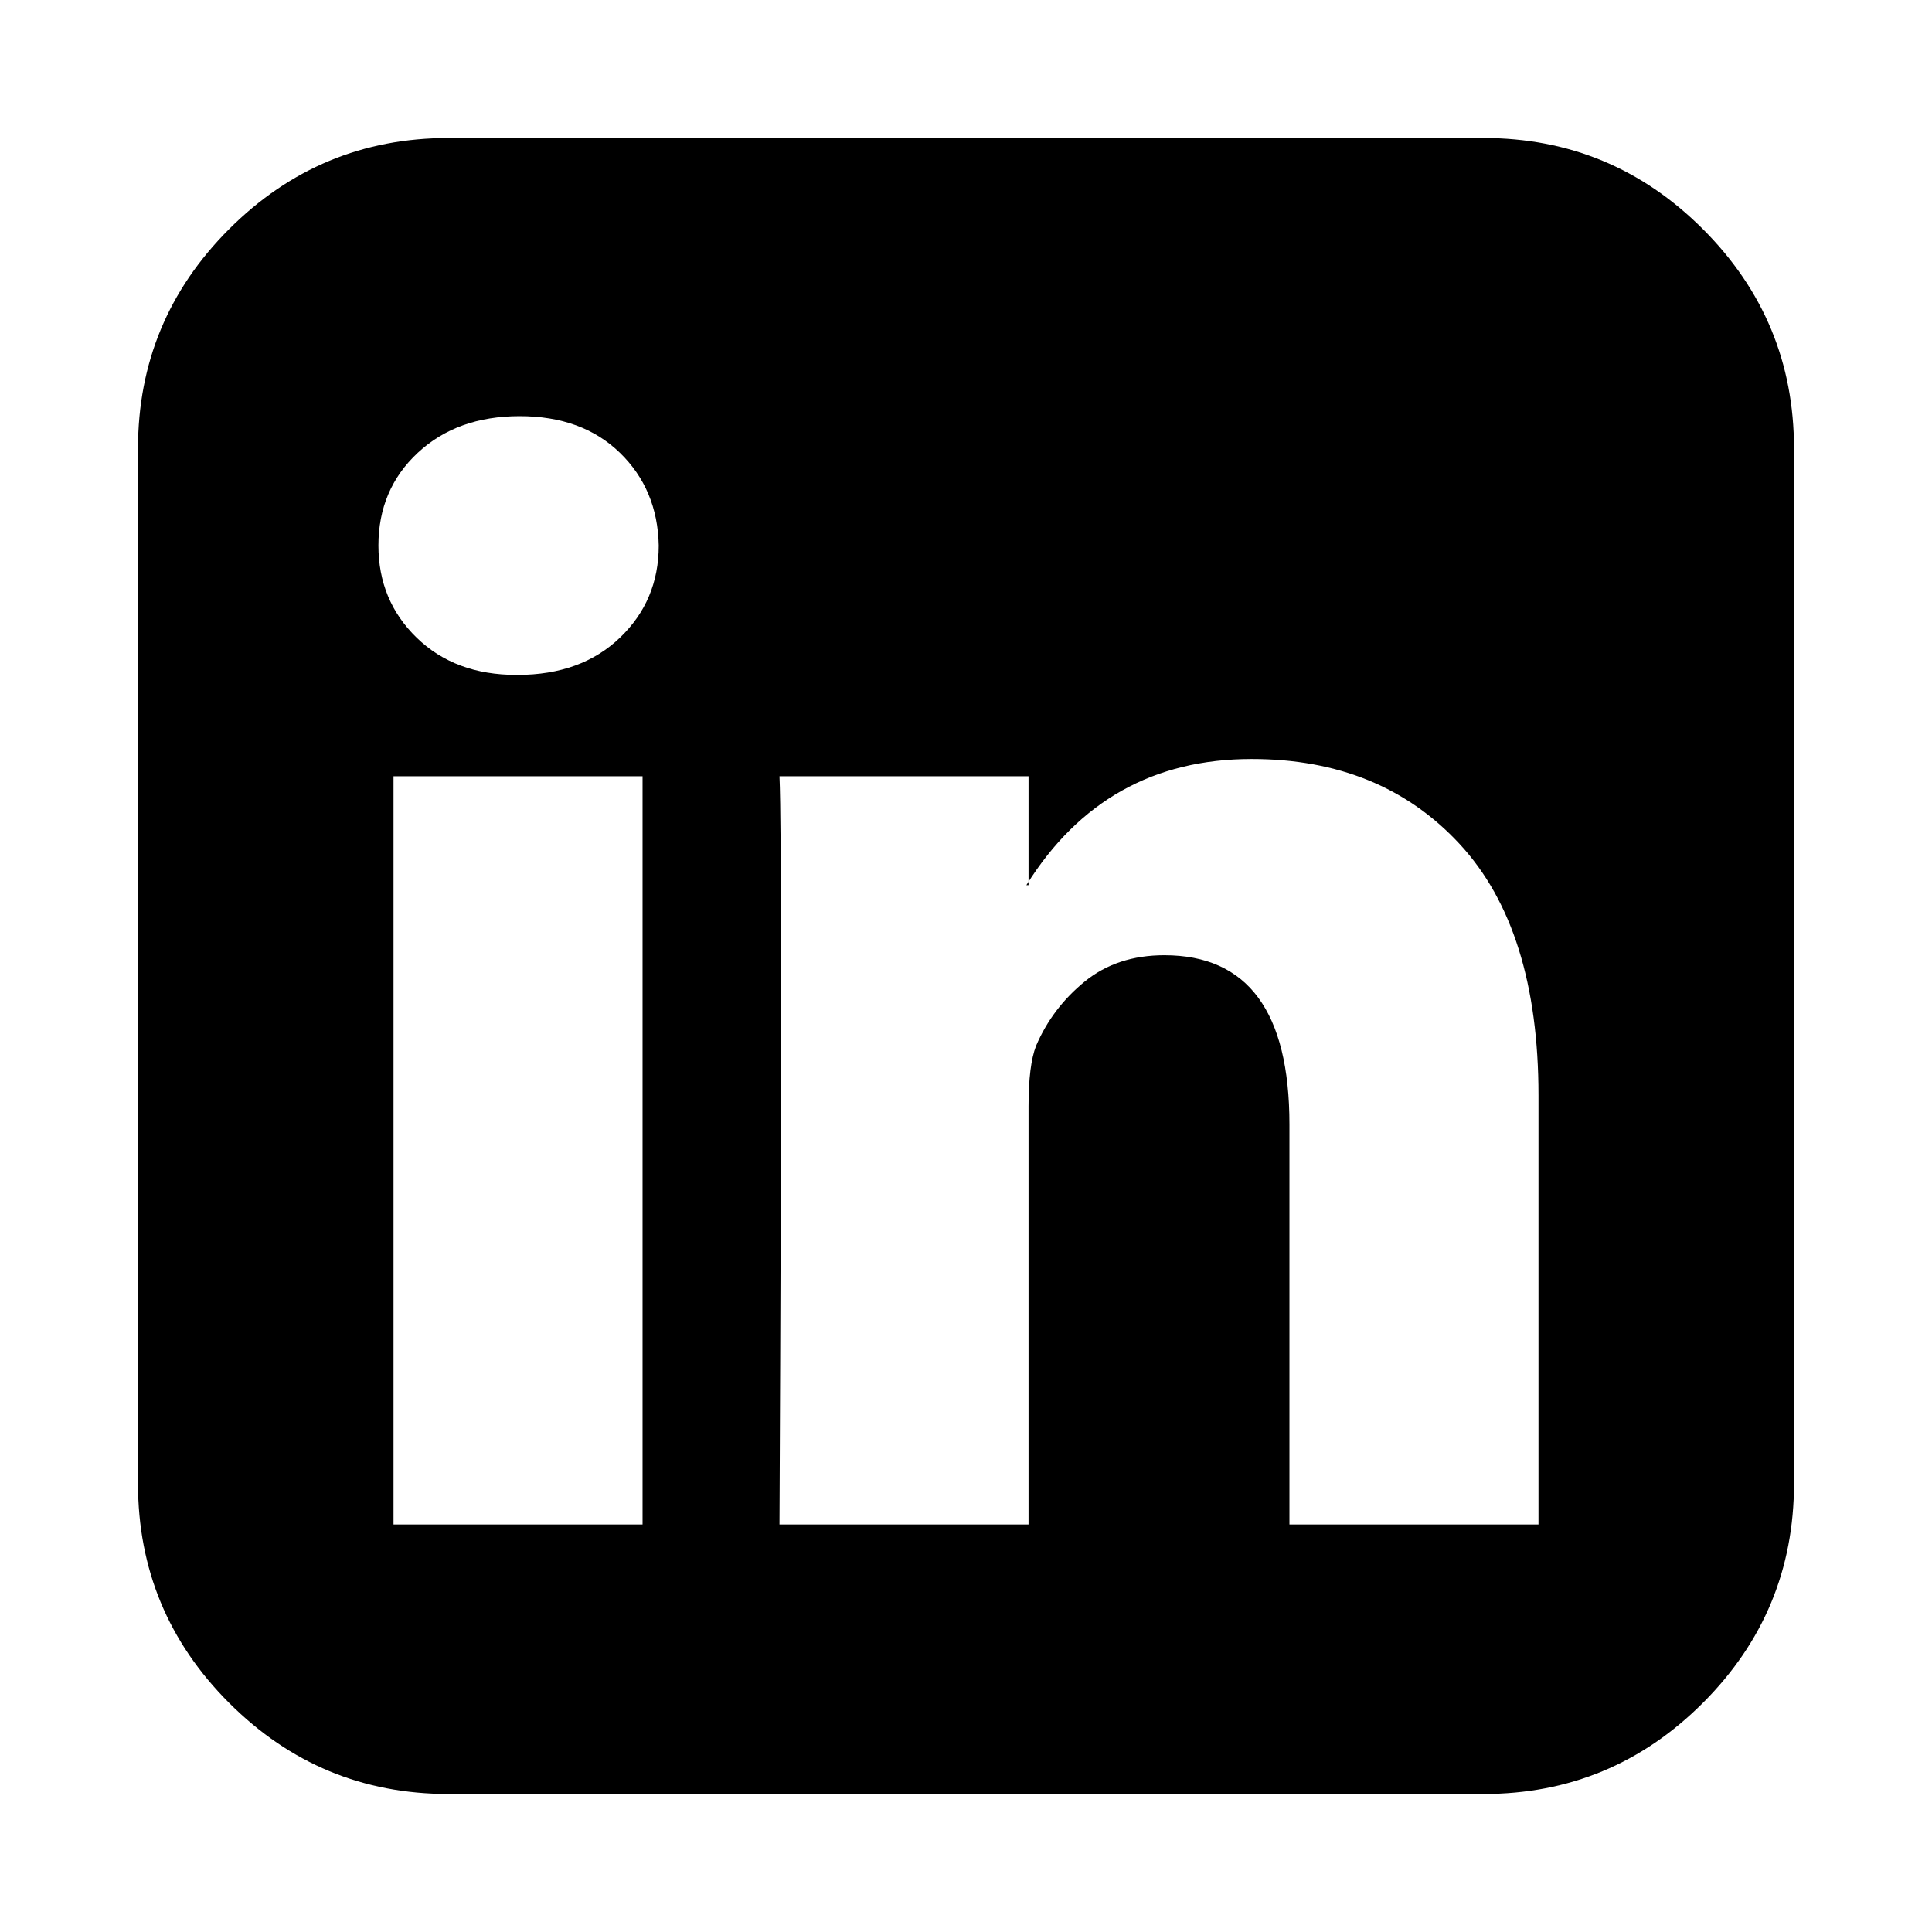
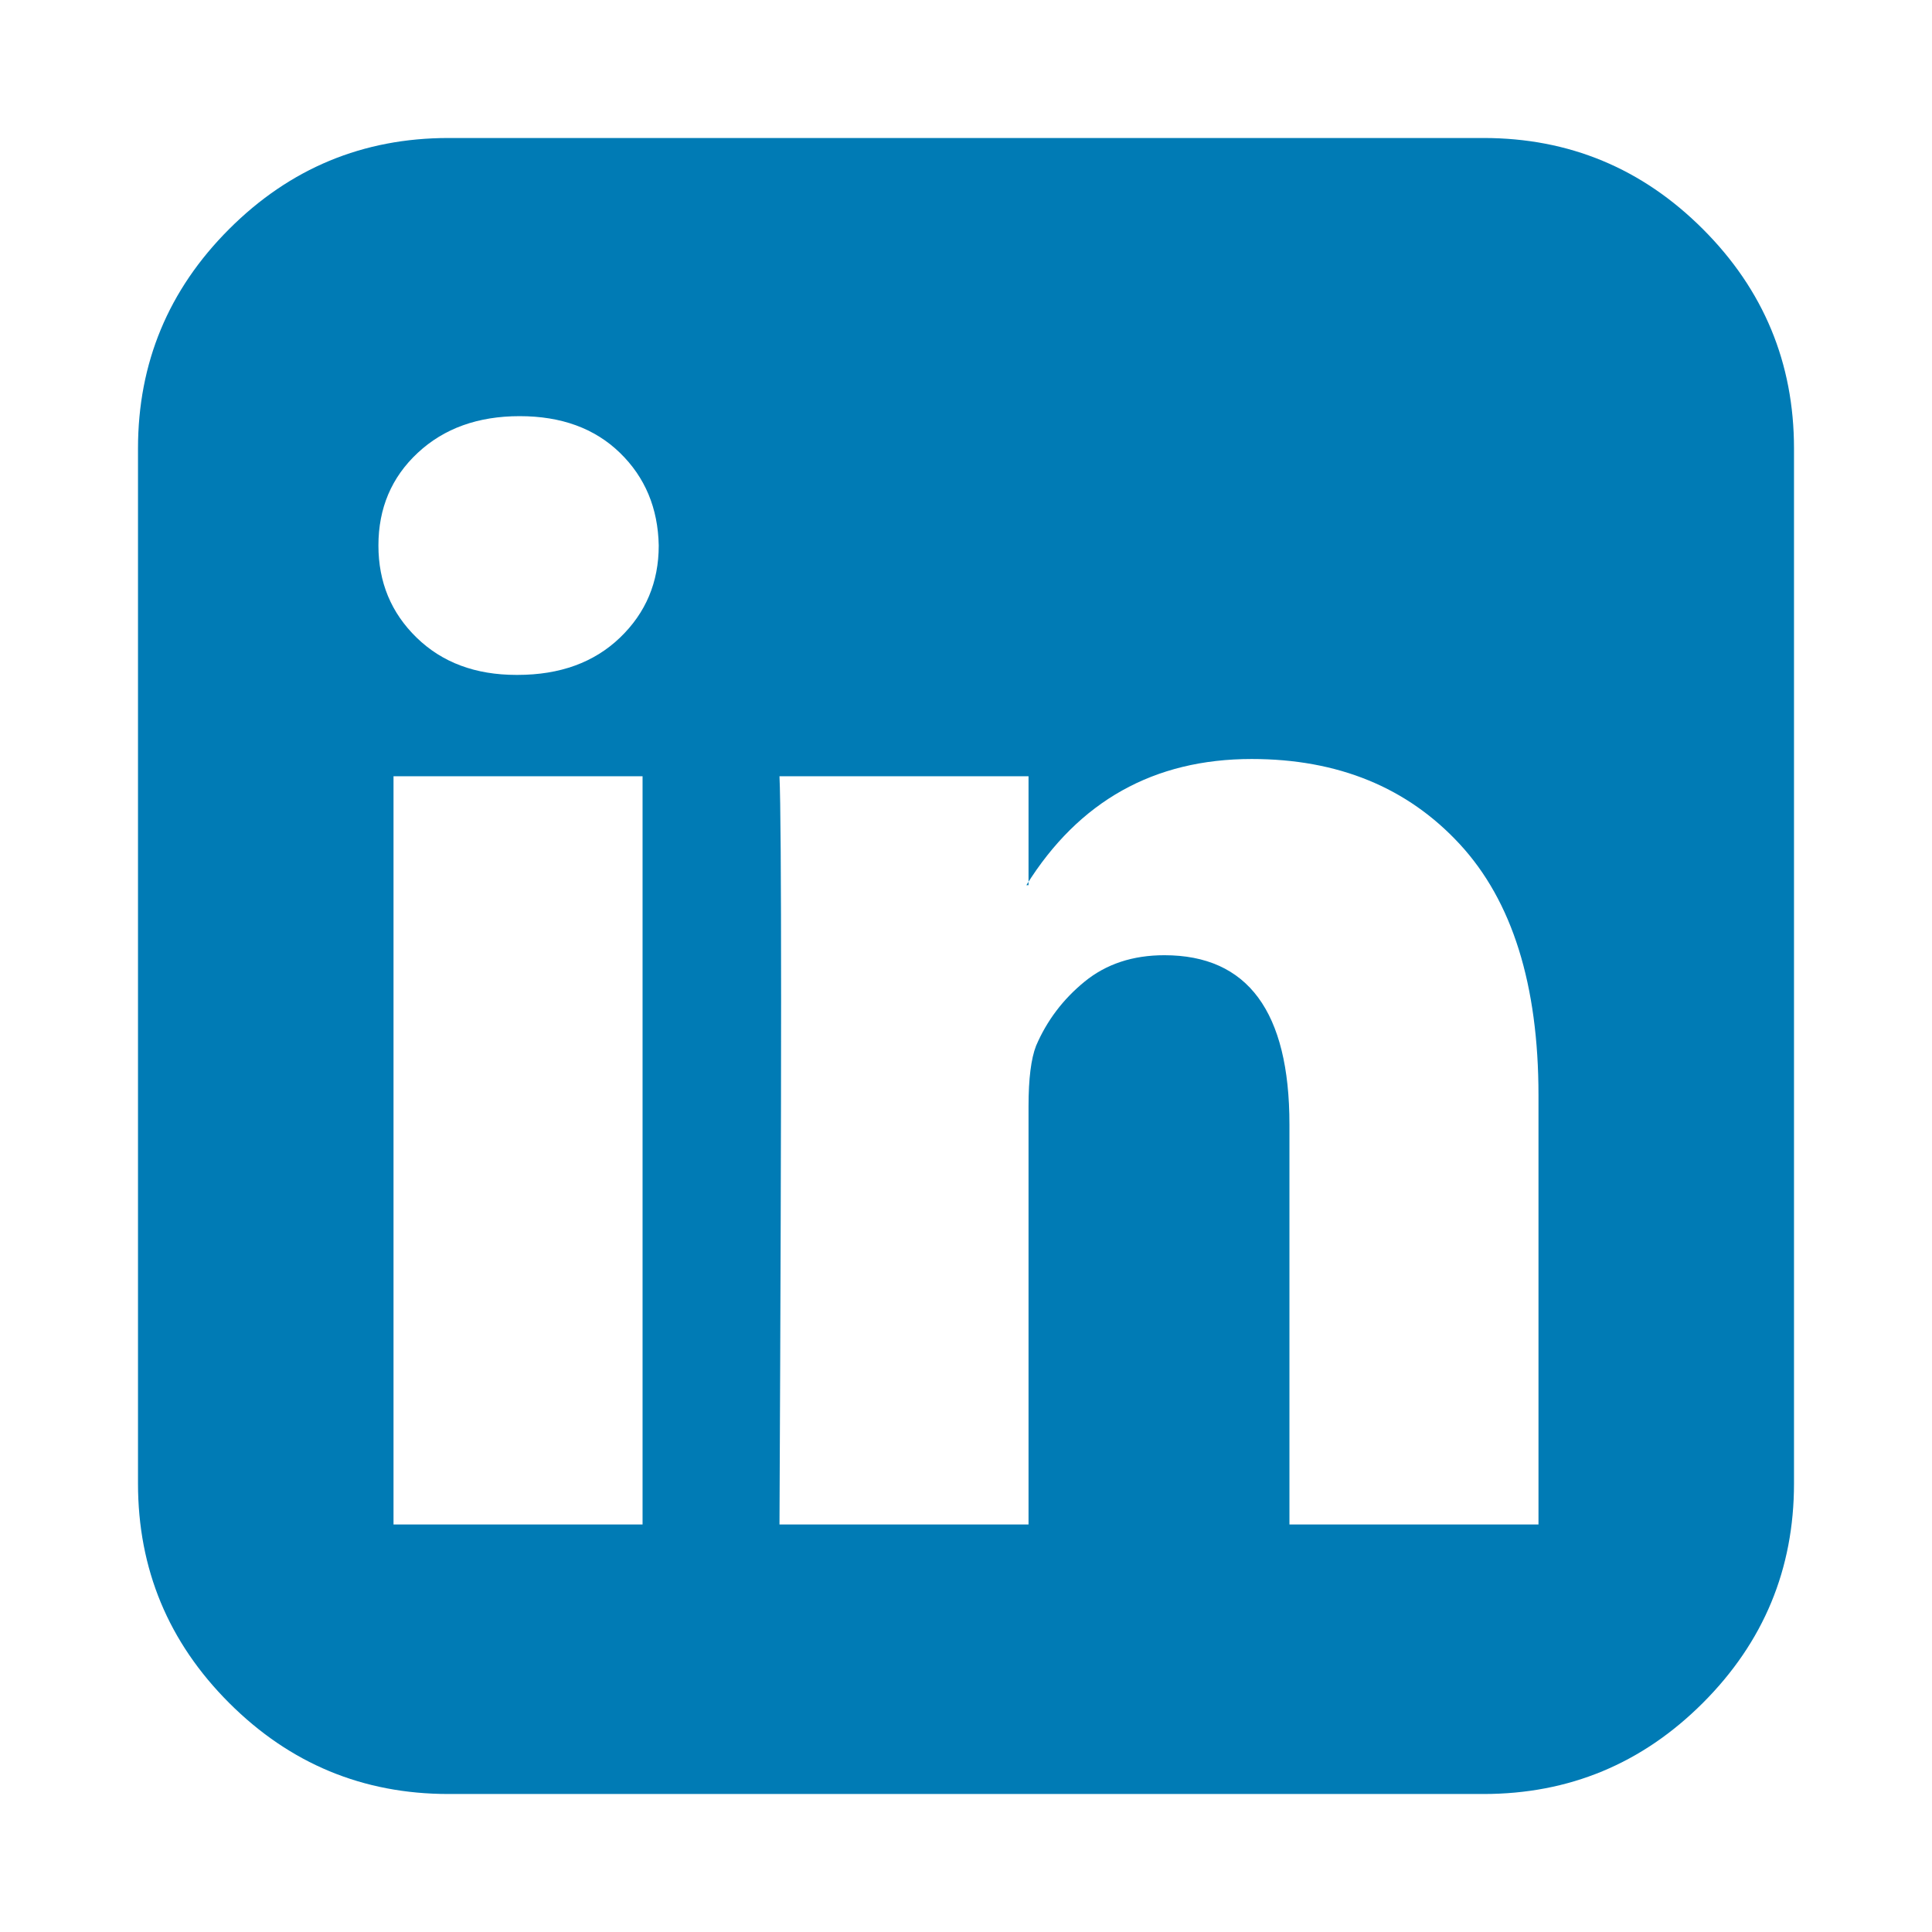
- <svg xmlns="http://www.w3.org/2000/svg" class="{{include.class}}" width="1792" height="1792" viewBox="0 0 1792 1792">
+ <svg xmlns="http://www.w3.org/2000/svg" class="{{include.class}}" width="1792" height="1792" viewBox="0 0 1792 1792" fill="#007bb5">
  <path d="M365 1414h231v-694h-231v694zm246-908q-1-52-36-86t-93-34-94.5 34-36.5 86q0 51 35.5 85.5t92.5 34.5h1q59 0 95-34.5t36-85.5zm585 908h231v-398q0-154-73-233t-193-79q-136 0-209 117h2v-101h-231q3 66 0 694h231v-388q0-38 7-56 15-35 45-59.5t74-24.5q116 0 116 157v371zm468-998v960q0 119-84.5 203.5t-203.5 84.5h-960q-119 0-203.5-84.5t-84.5-203.5v-960q0-119 84.5-203.5t203.5-84.5h960q119 0 203.5 84.5t84.5 203.5z" />
</svg>
